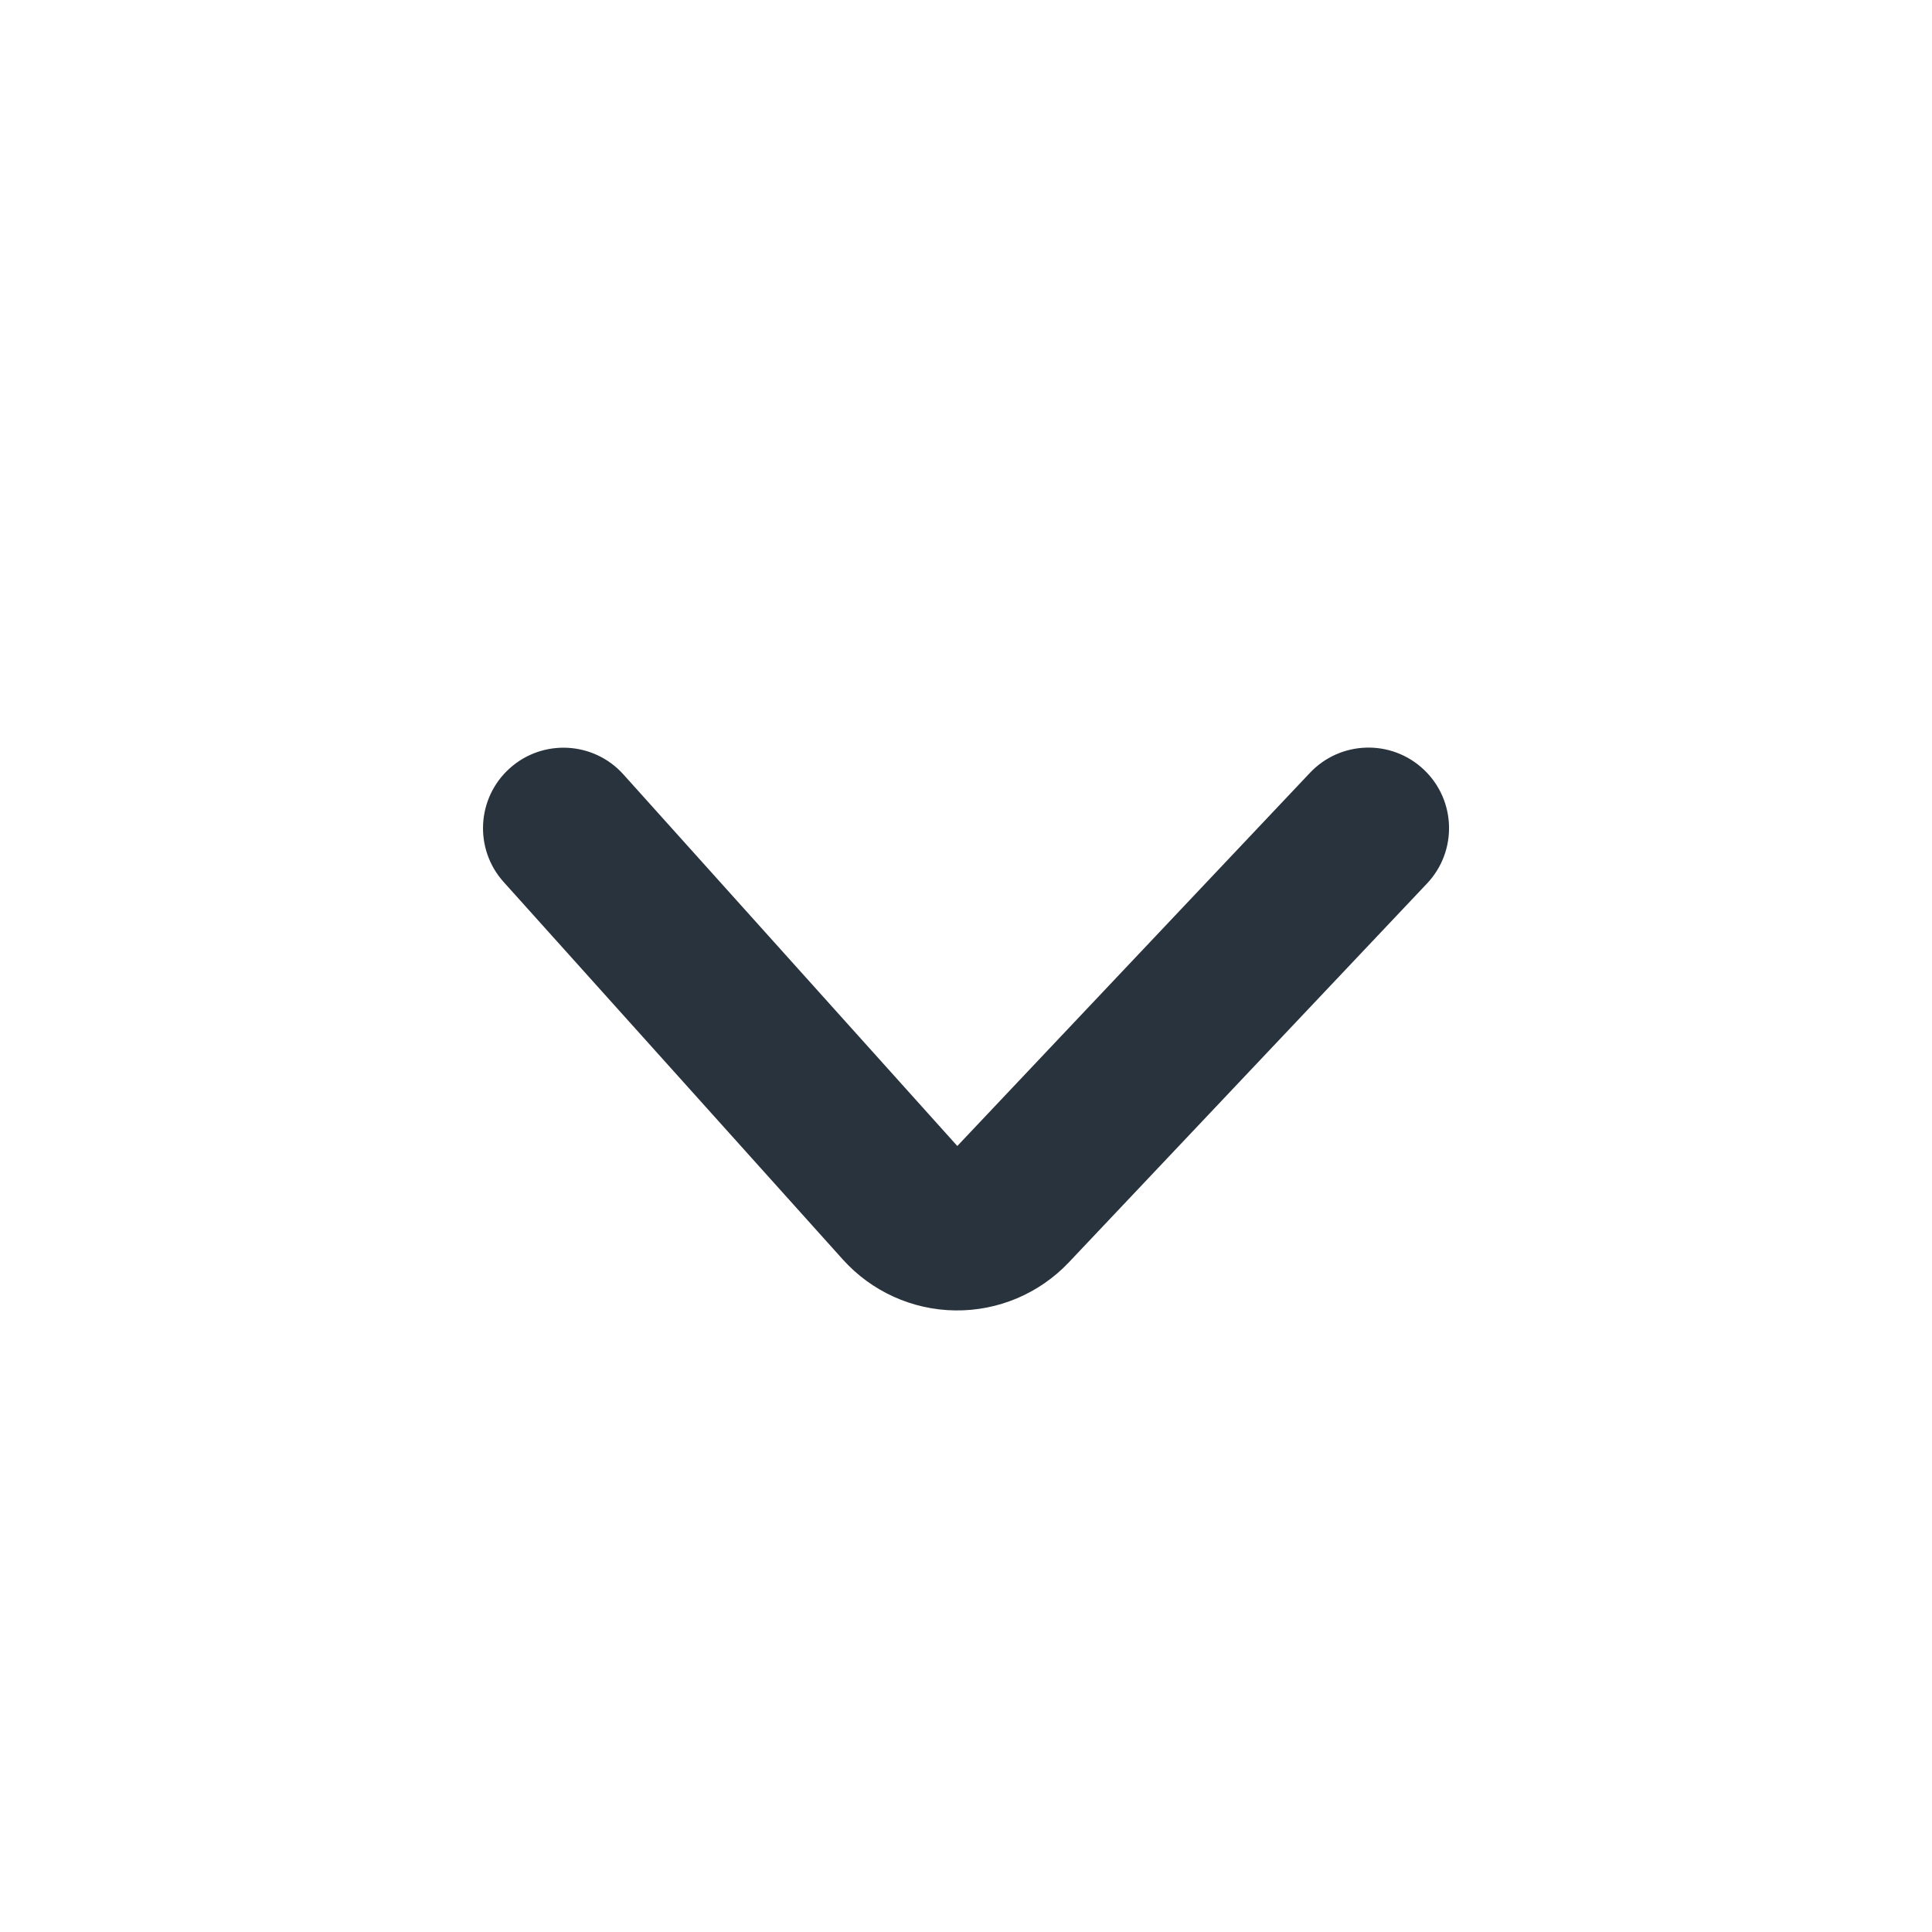
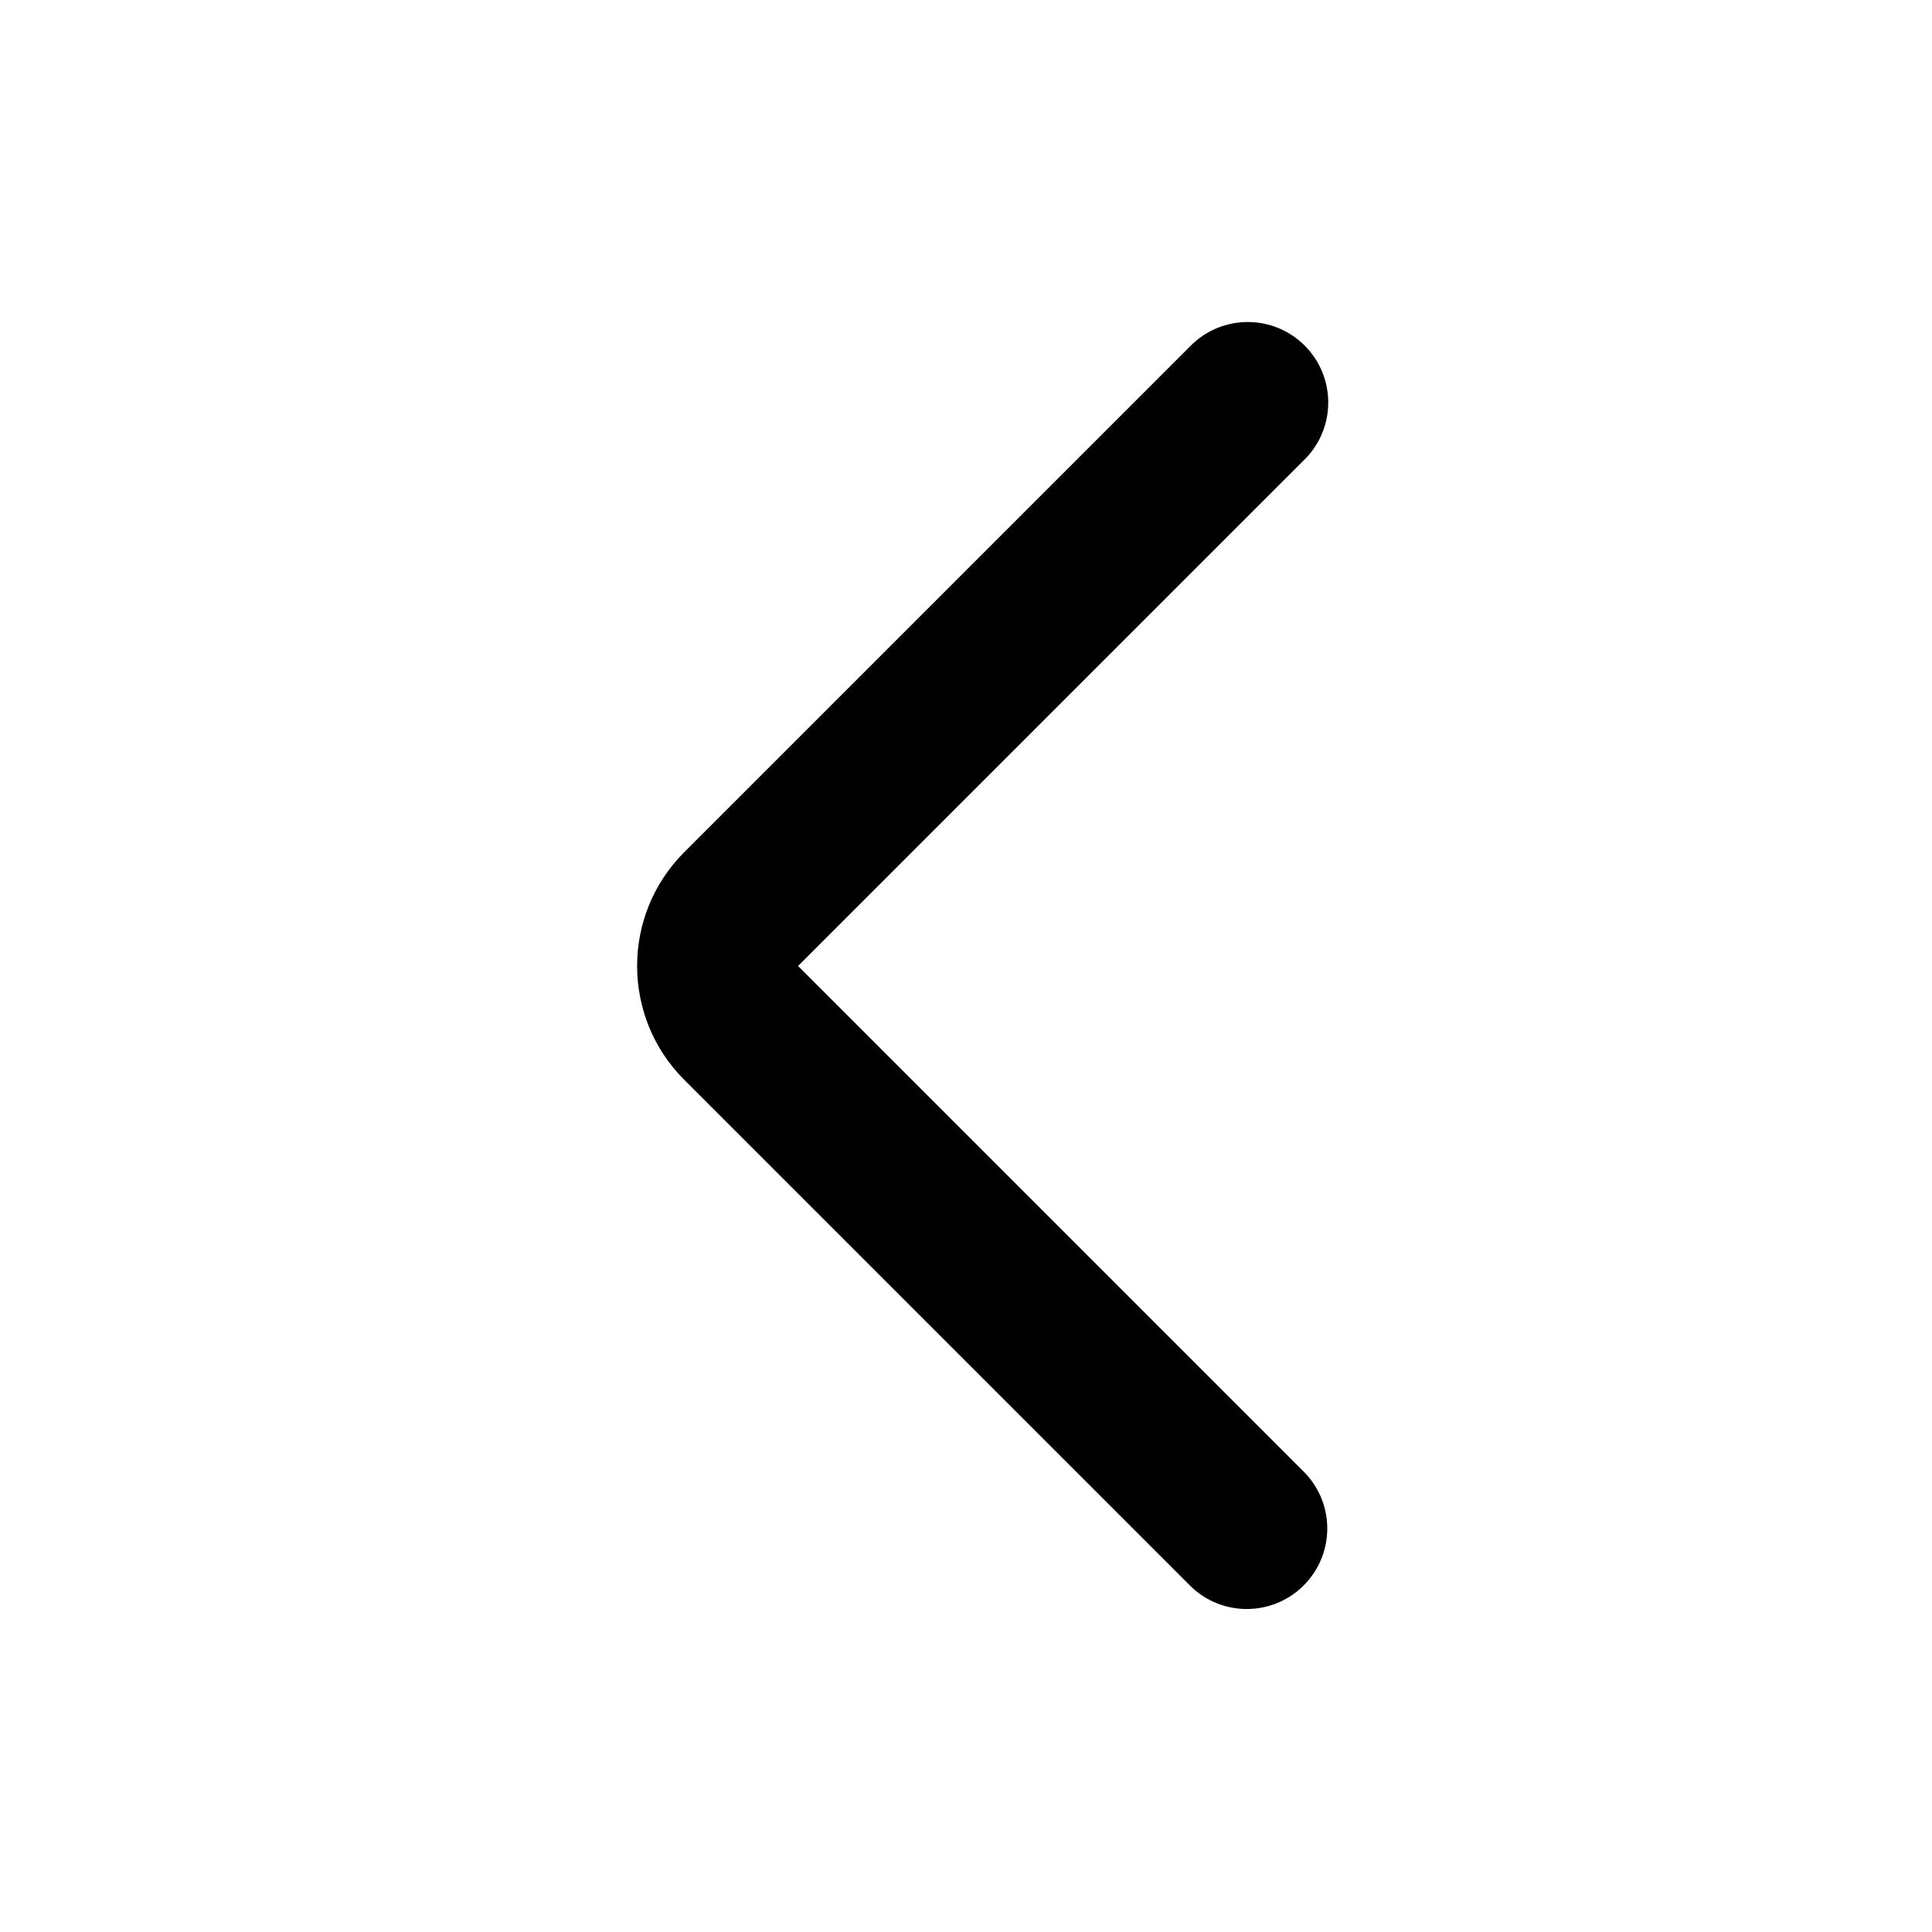
- <svg xmlns="http://www.w3.org/2000/svg" width="24" height="24" fill="none" viewBox="0 0 24 24">
-   <path fill="#29333D" fill-rule="evenodd" d="M6.332 9.544a1 1 0 0 0-.076 1.412l4.214 4.69a1.91 1.91 0 0 0 2.807.036l4.45-4.707A1 1 0 1 0 16.273 9.6l-4.381 4.636L7.744 9.62a1 1 0 0 0-1.412-.076Z" clip-rule="evenodd" />
+ <svg xmlns="http://www.w3.org/2000/svg" width="24" height="24" viewBox="0 0 24 24">
+   <path fill-rule="evenodd" d="M16.207 4.293a1 1 0 0 1 0 1.414L9.914 12l6.293 6.293a1 1 0 0 1-1.414 1.414L8.5 13.414a2 2 0 0 1 0-2.828l6.293-6.293a1 1 0 0 1 1.414 0Z" clip-rule="evenodd" />
</svg>
